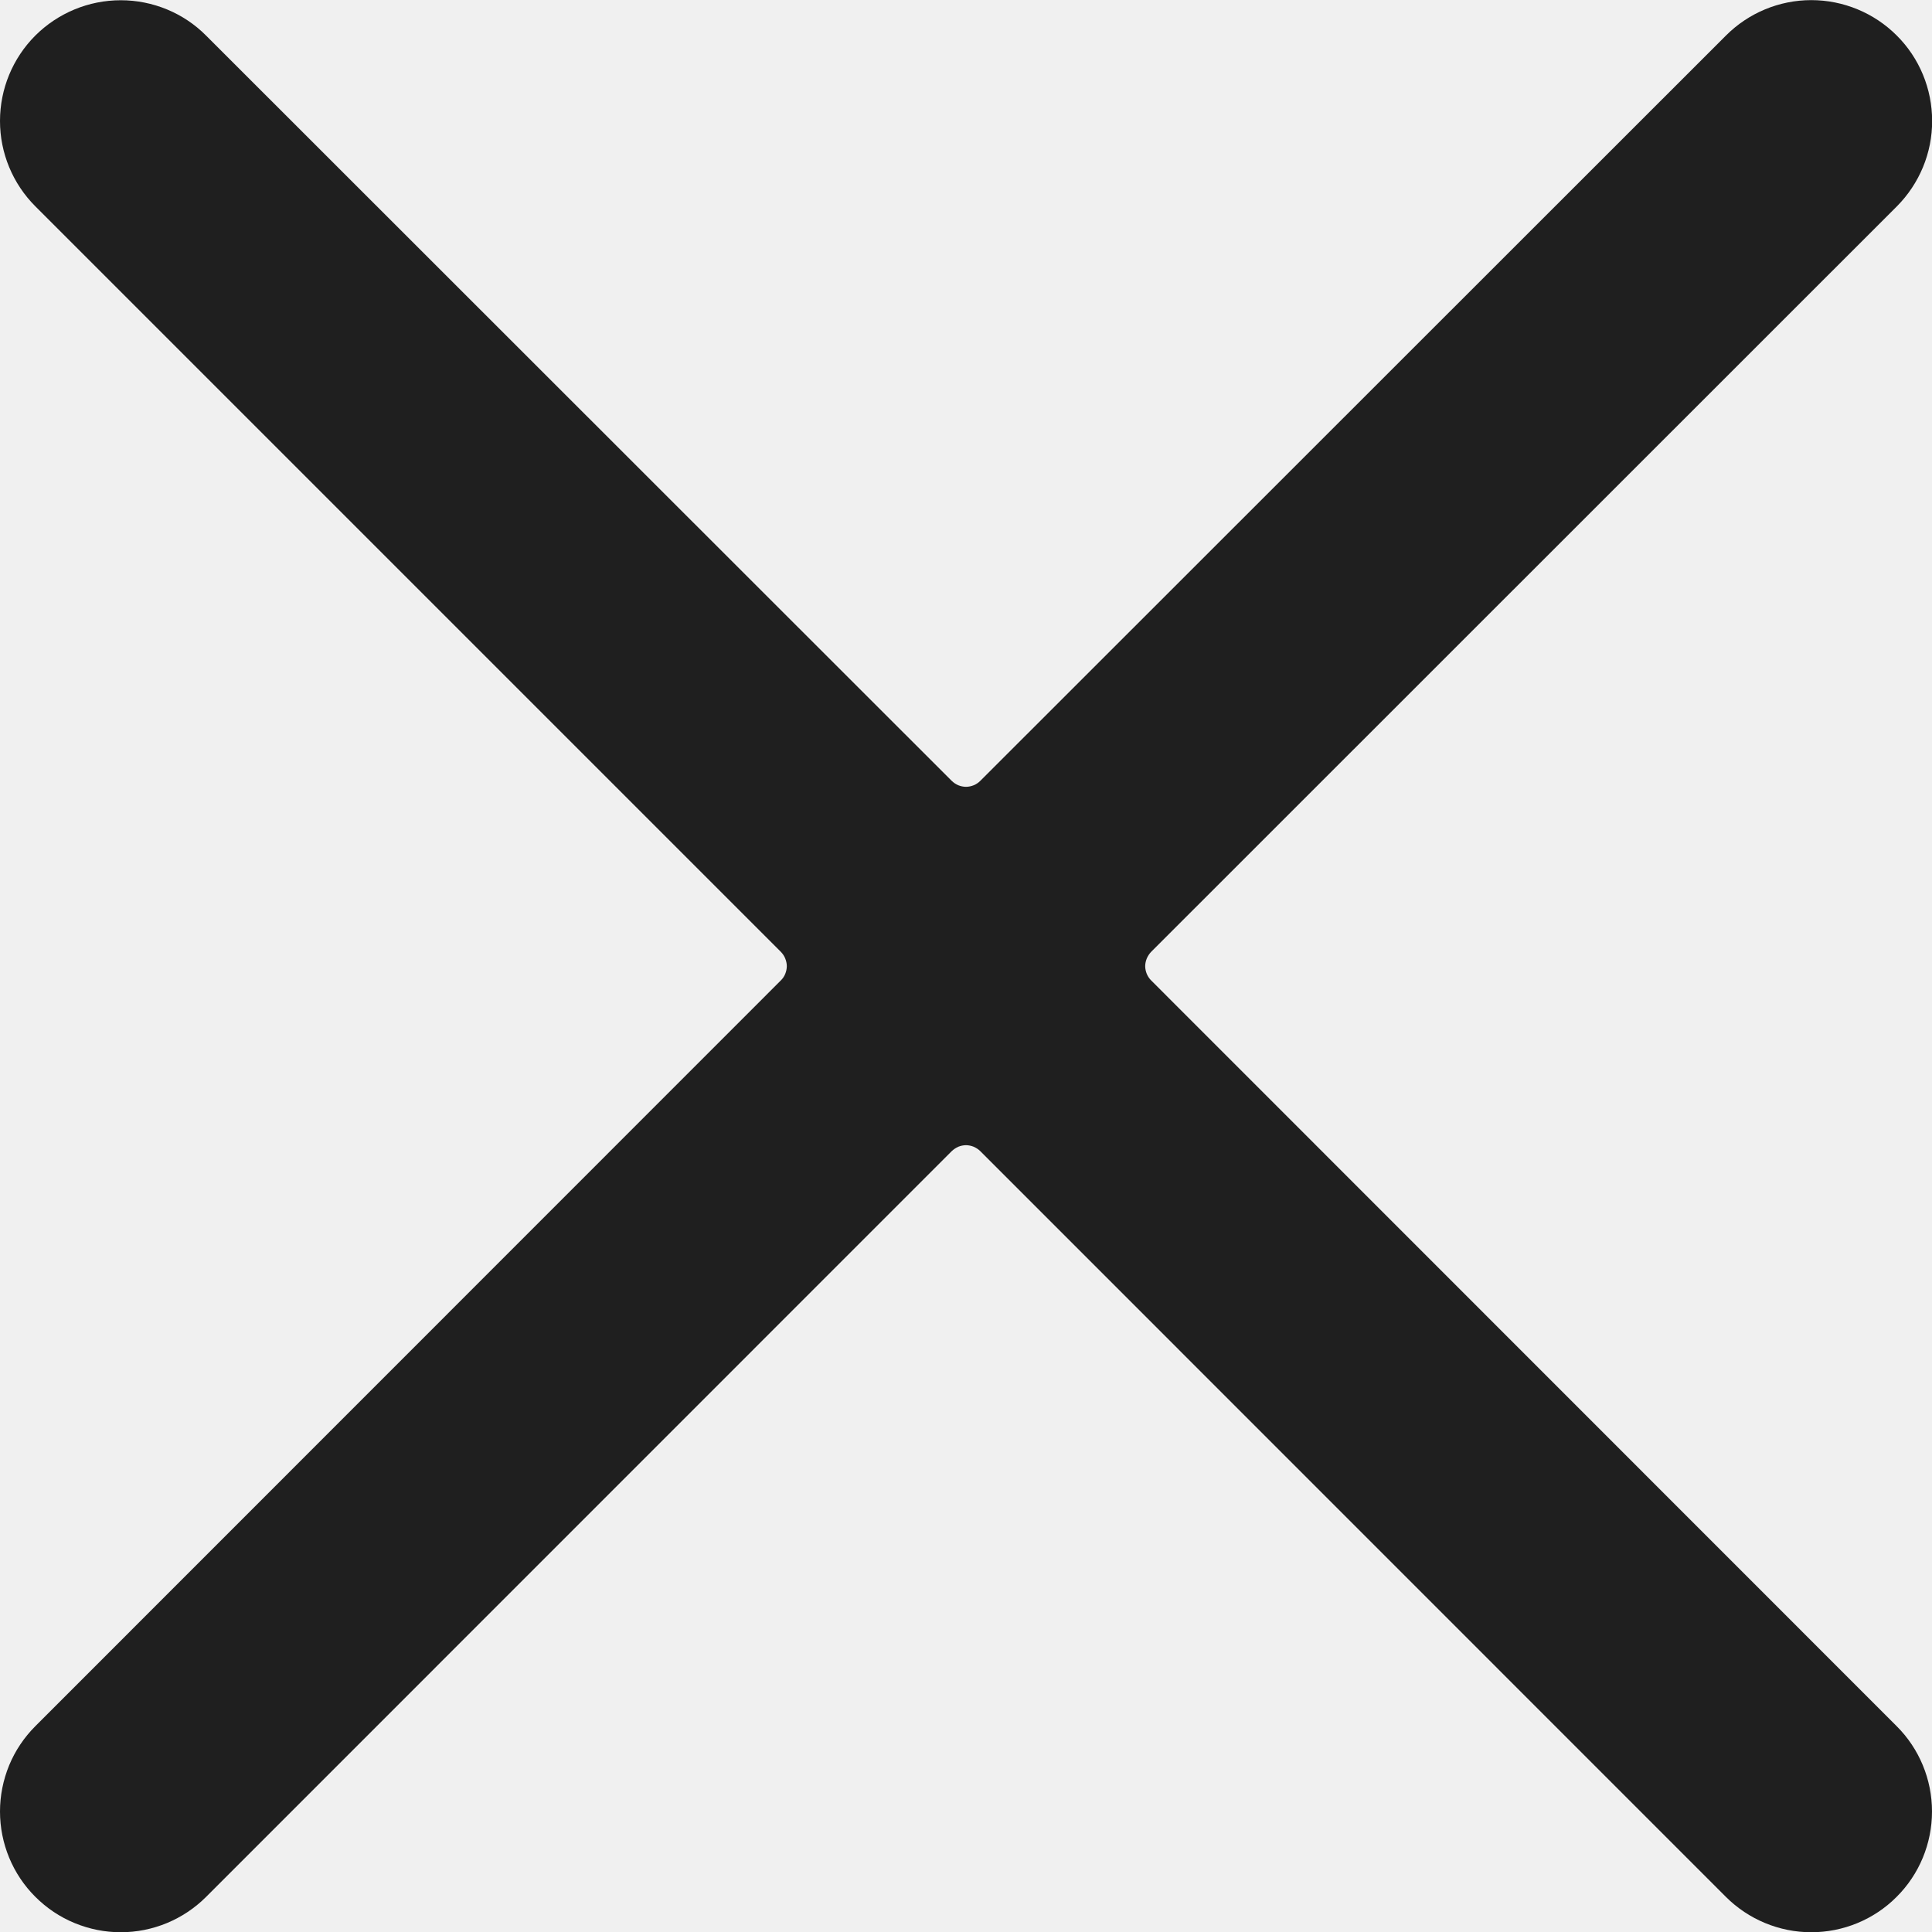
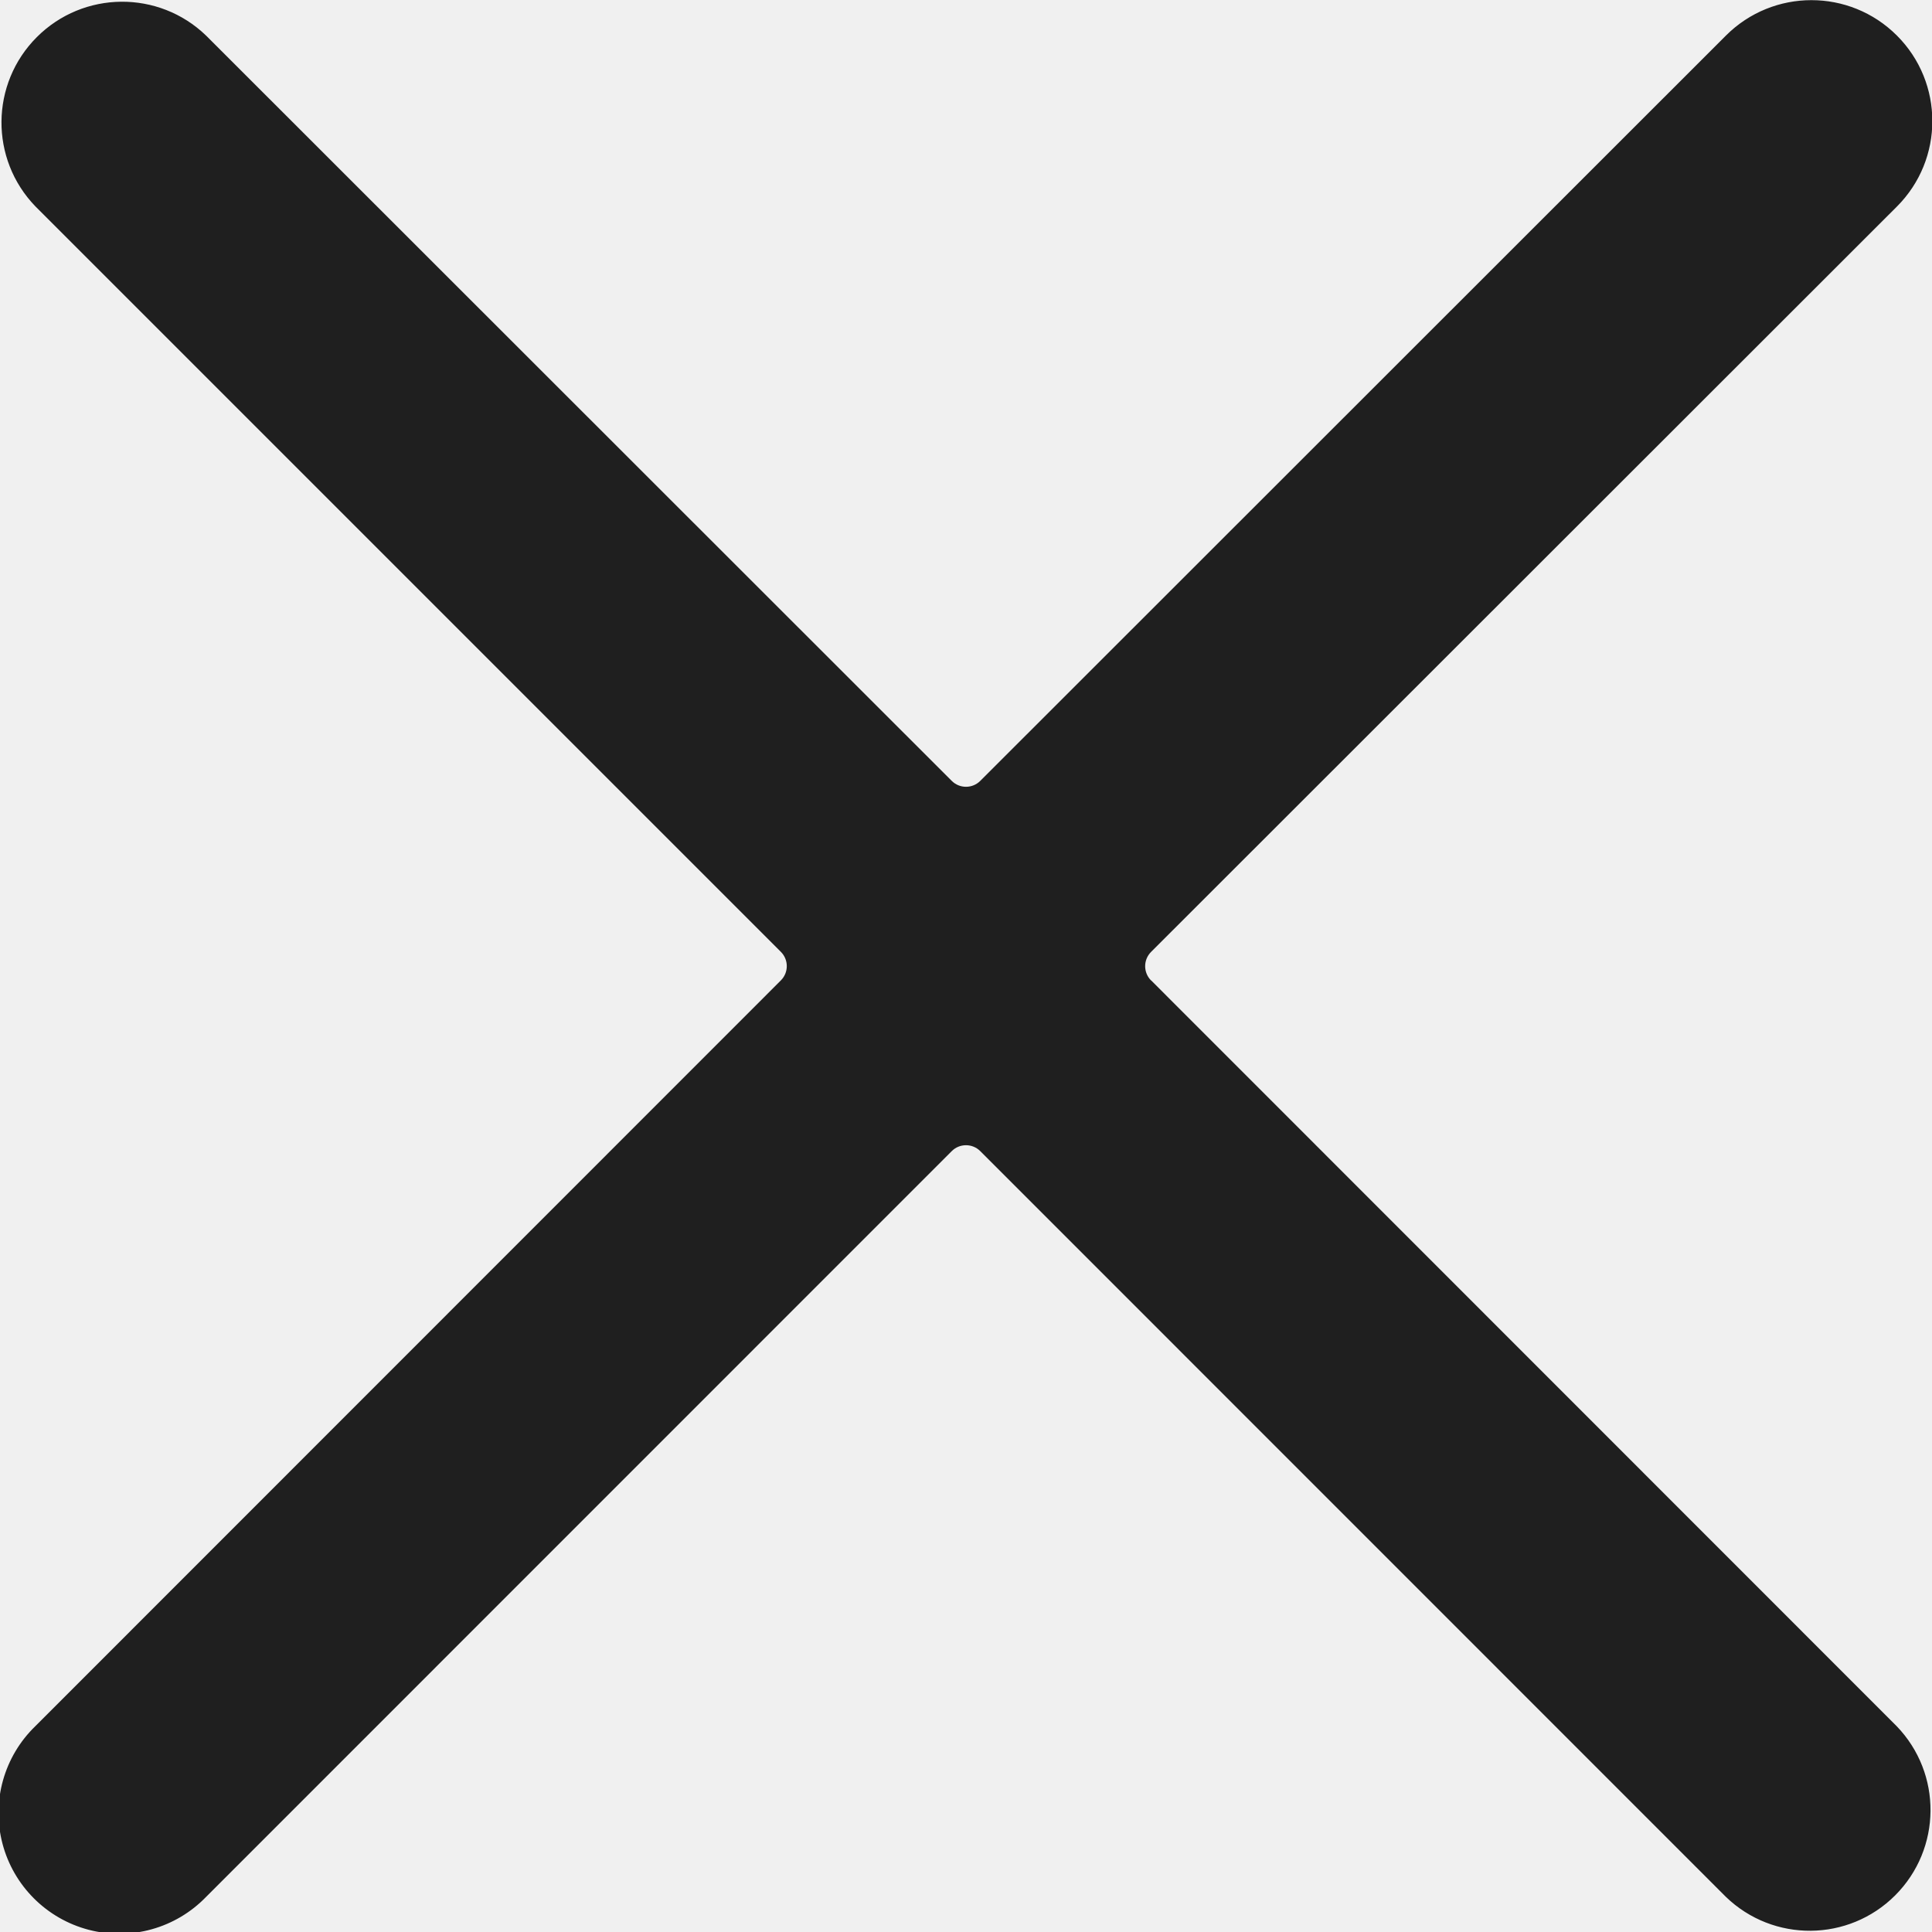
- <svg xmlns="http://www.w3.org/2000/svg" width="16" height="16" viewBox="0 0 16 16" fill="none">
-   <g clip-path="url(#clip0)">
-     <path d="M9.533 8.119C9.518 8.104 9.506 8.086 9.497 8.065C9.489 8.045 9.484 8.023 9.484 8.001C9.484 7.98 9.489 7.958 9.497 7.938C9.506 7.917 9.518 7.899 9.533 7.883L15.709 1.709C15.896 1.521 16.002 1.266 16.001 1.001C16.001 0.736 15.896 0.481 15.708 0.294C15.52 0.106 15.265 0.001 15 0.001C14.735 0.001 14.48 0.107 14.293 0.295L8.118 6.467C8.103 6.482 8.084 6.495 8.064 6.503C8.044 6.511 8.022 6.516 8 6.516C7.978 6.516 7.956 6.511 7.936 6.503C7.916 6.495 7.898 6.482 7.882 6.467L1.707 0.295C1.615 0.202 1.504 0.128 1.383 0.078C1.262 0.028 1.132 0.002 1 0.002C0.735 0.002 0.481 0.107 0.293 0.294C0.105 0.482 6.25399e-05 0.736 2.78156e-08 1.002C-6.24843e-05 1.267 0.105 1.521 0.293 1.709L6.467 7.883C6.482 7.899 6.495 7.917 6.503 7.938C6.511 7.958 6.516 7.98 6.516 8.001C6.516 8.023 6.511 8.045 6.503 8.065C6.495 8.086 6.482 8.104 6.467 8.119L0.293 14.295C0.2 14.388 0.126 14.498 0.076 14.619C0.026 14.741 -3.0925e-05 14.871 2.78156e-08 15.002C6.25399e-05 15.267 0.105 15.522 0.293 15.709C0.386 15.802 0.496 15.876 0.618 15.926C0.739 15.976 0.869 16.002 1 16.002C1.266 16.002 1.52 15.896 1.707 15.709L7.882 9.533C7.898 9.518 7.916 9.506 7.936 9.497C7.956 9.489 7.978 9.484 8 9.484C8.022 9.484 8.044 9.489 8.064 9.497C8.084 9.506 8.103 9.518 8.118 9.533L14.293 15.709C14.48 15.896 14.735 16.002 15 16.002C15.265 16.002 15.52 15.897 15.707 15.709C15.895 15.522 16 15.267 16 15.002C16 14.737 15.895 14.482 15.707 14.295L9.533 8.119Z" fill="black" fill-opacity="0.87" />
+ <svg xmlns="http://www.w3.org/2000/svg" width="16" height="16" fill="none">
+   <g clip-path="url(#a)">
+     <path fill="#000" fill-opacity=".87" d="M9.533 8.12a.167.167 0 0 1 0-.237L15.71 1.71A1 1 0 1 0 14.293.295L8.118 6.467a.167.167 0 0 1-.236 0L1.707.295A1 1 0 0 0 .293 1.709l6.174 6.174a.167.167 0 0 1 0 .236L.293 14.295a1 1 0 1 0 1.414 1.414l6.175-6.176a.167.167 0 0 1 .236 0l6.175 6.176a1 1 0 0 0 1.414-1.414L9.533 8.119Z" />
  </g>
  <defs>
-     <clipPath id="clip0">
-       <rect width="16" height="16" fill="white" />
+     <clipPath id="a">
+       <path fill="#fff" d="M0 0h16v16H0z" />
    </clipPath>
  </defs>
</svg>
